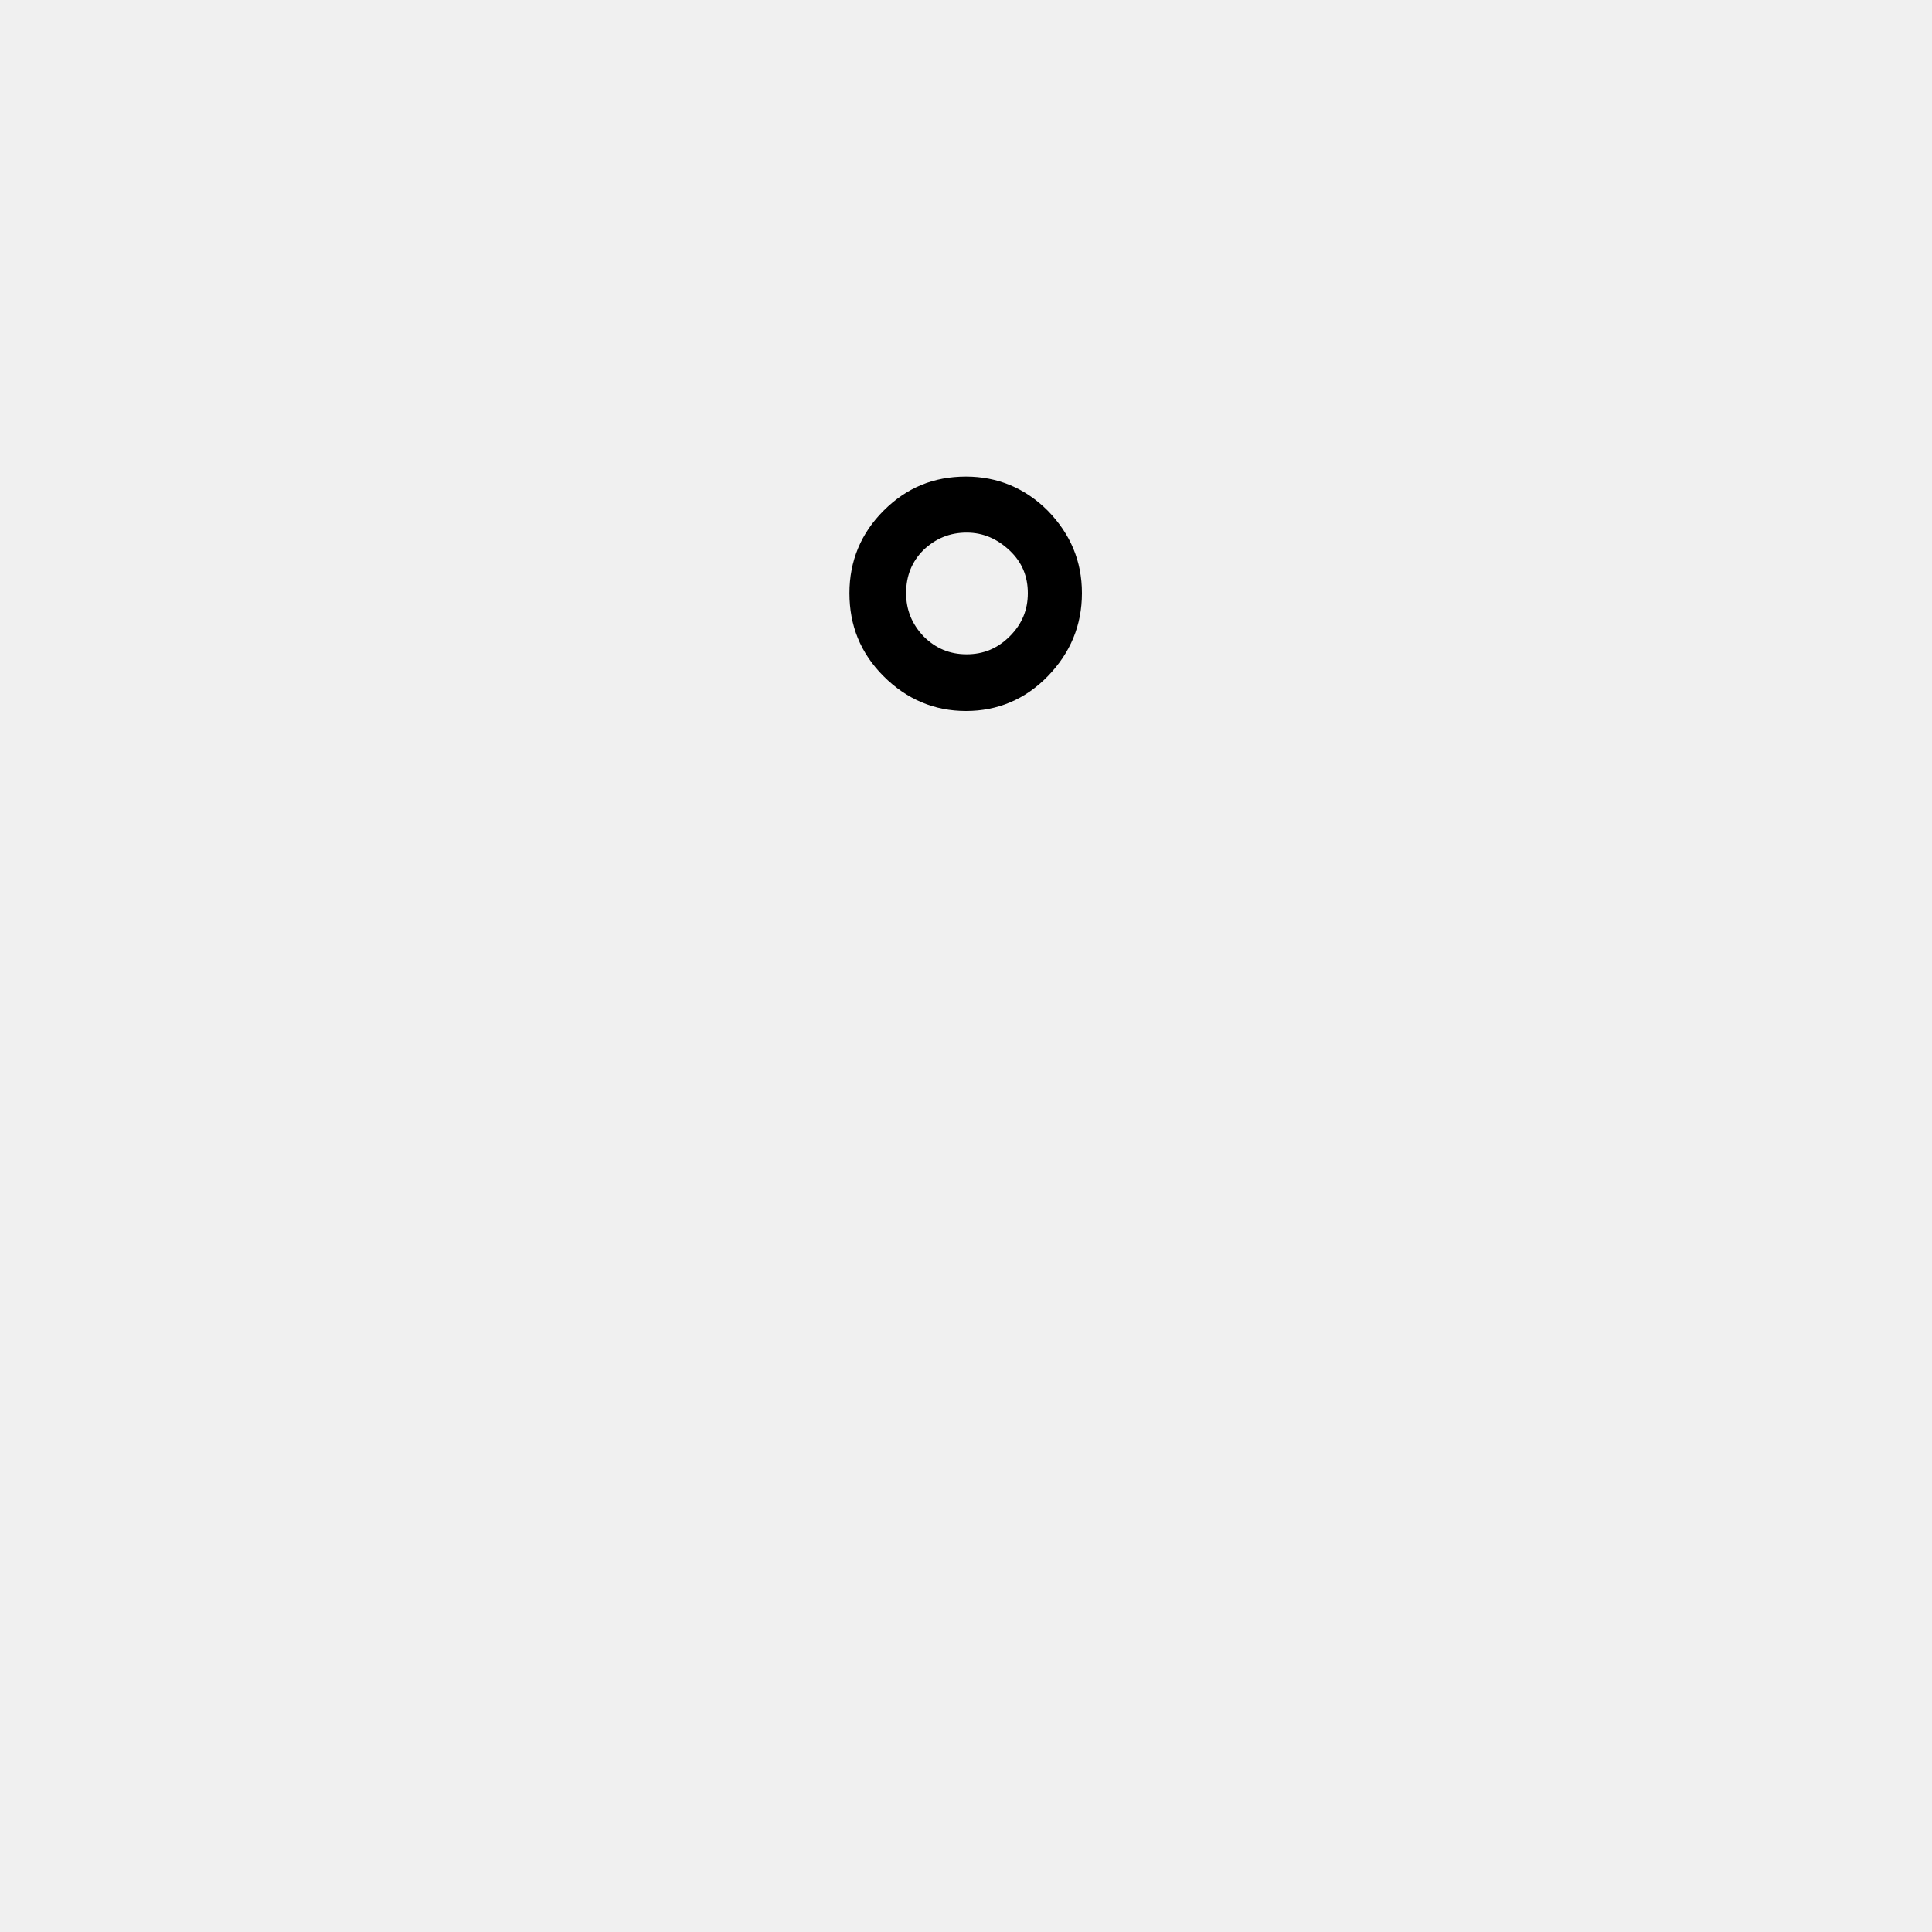
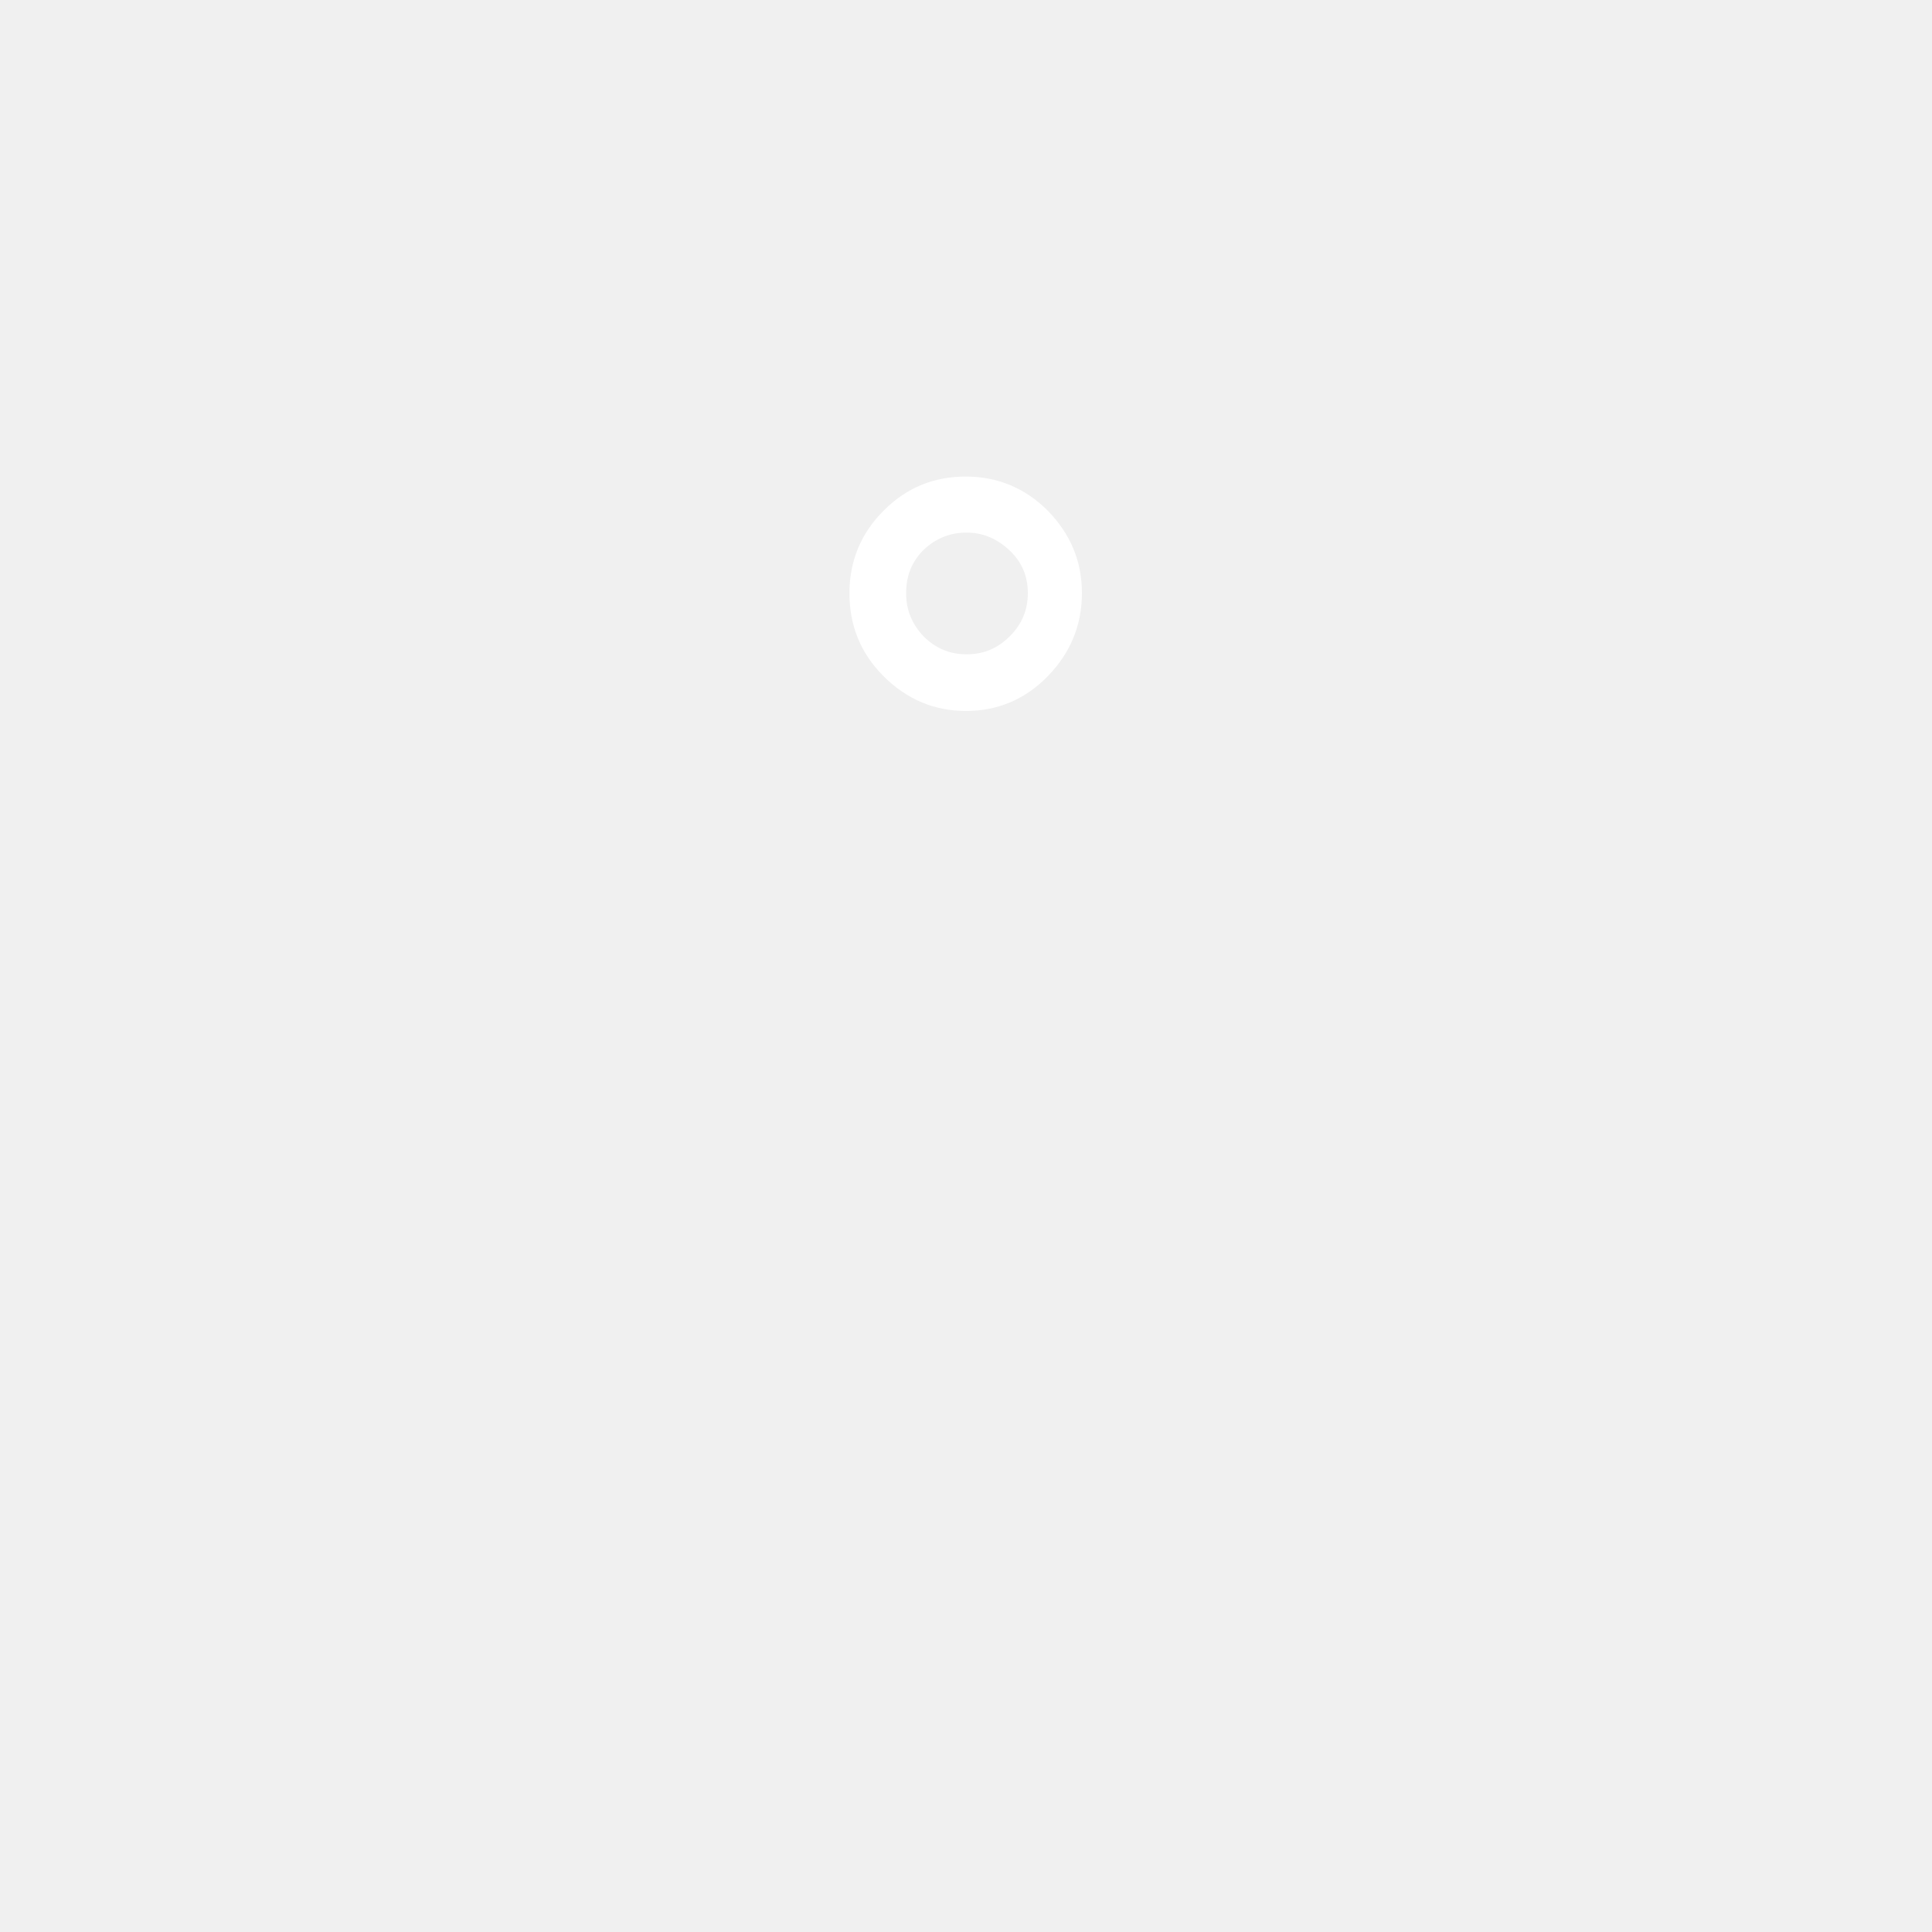
- <svg xmlns="http://www.w3.org/2000/svg" version="1.1" id="Layer_1" x="0px" y="0px" viewBox="0 0 30 30" style="enable-background:new 0 0 30 30;" xml:space="preserve">
-   <path d="M13.19,9.21c0-0.5,0.18-0.93,0.53-1.28c0.36-0.36,0.78-0.53,1.28-0.53c0.49,0,0.92,0.18,1.27,0.53  c0.35,0.36,0.53,0.78,0.53,1.28s-0.18,0.93-0.53,1.29c-0.35,0.36-0.78,0.54-1.27,0.54c-0.49,0-0.92-0.18-1.28-0.54  S13.19,9.71,13.19,9.21z M14.07,9.21c0,0.26,0.09,0.48,0.27,0.67c0.19,0.19,0.41,0.28,0.67,0.28c0.26,0,0.48-0.09,0.67-0.28  s0.28-0.41,0.28-0.67c0-0.26-0.09-0.48-0.28-0.66c-0.19-0.18-0.41-0.28-0.67-0.28c-0.26,0-0.48,0.09-0.67,0.27  C14.16,8.72,14.07,8.94,14.07,9.21z" />
+ <svg xmlns="http://www.w3.org/2000/svg" width="46" height="46" version="1.1" id="Layer_1" x="0px" y="0px" viewBox="0 0 30 30" style="enable-background:new 0 0 30 30;" xml:space="preserve">
+   <path fill="white" d="M13.19,9.21c0-0.5,0.18-0.93,0.53-1.28c0.36-0.36,0.78-0.53,1.28-0.53c0.49,0,0.92,0.18,1.27,0.53  c0.35,0.36,0.53,0.78,0.53,1.28s-0.18,0.93-0.53,1.29c-0.35,0.36-0.78,0.54-1.27,0.54c-0.49,0-0.92-0.18-1.28-0.54  S13.19,9.71,13.19,9.21z M14.07,9.21c0,0.26,0.09,0.48,0.27,0.67c0.19,0.19,0.41,0.28,0.67,0.28c0.26,0,0.48-0.09,0.67-0.28  s0.28-0.41,0.28-0.67c0-0.26-0.09-0.48-0.28-0.66c-0.19-0.18-0.41-0.28-0.67-0.28c-0.26,0-0.48,0.09-0.67,0.27  C14.16,8.72,14.07,8.94,14.07,9.21z" />
</svg>
